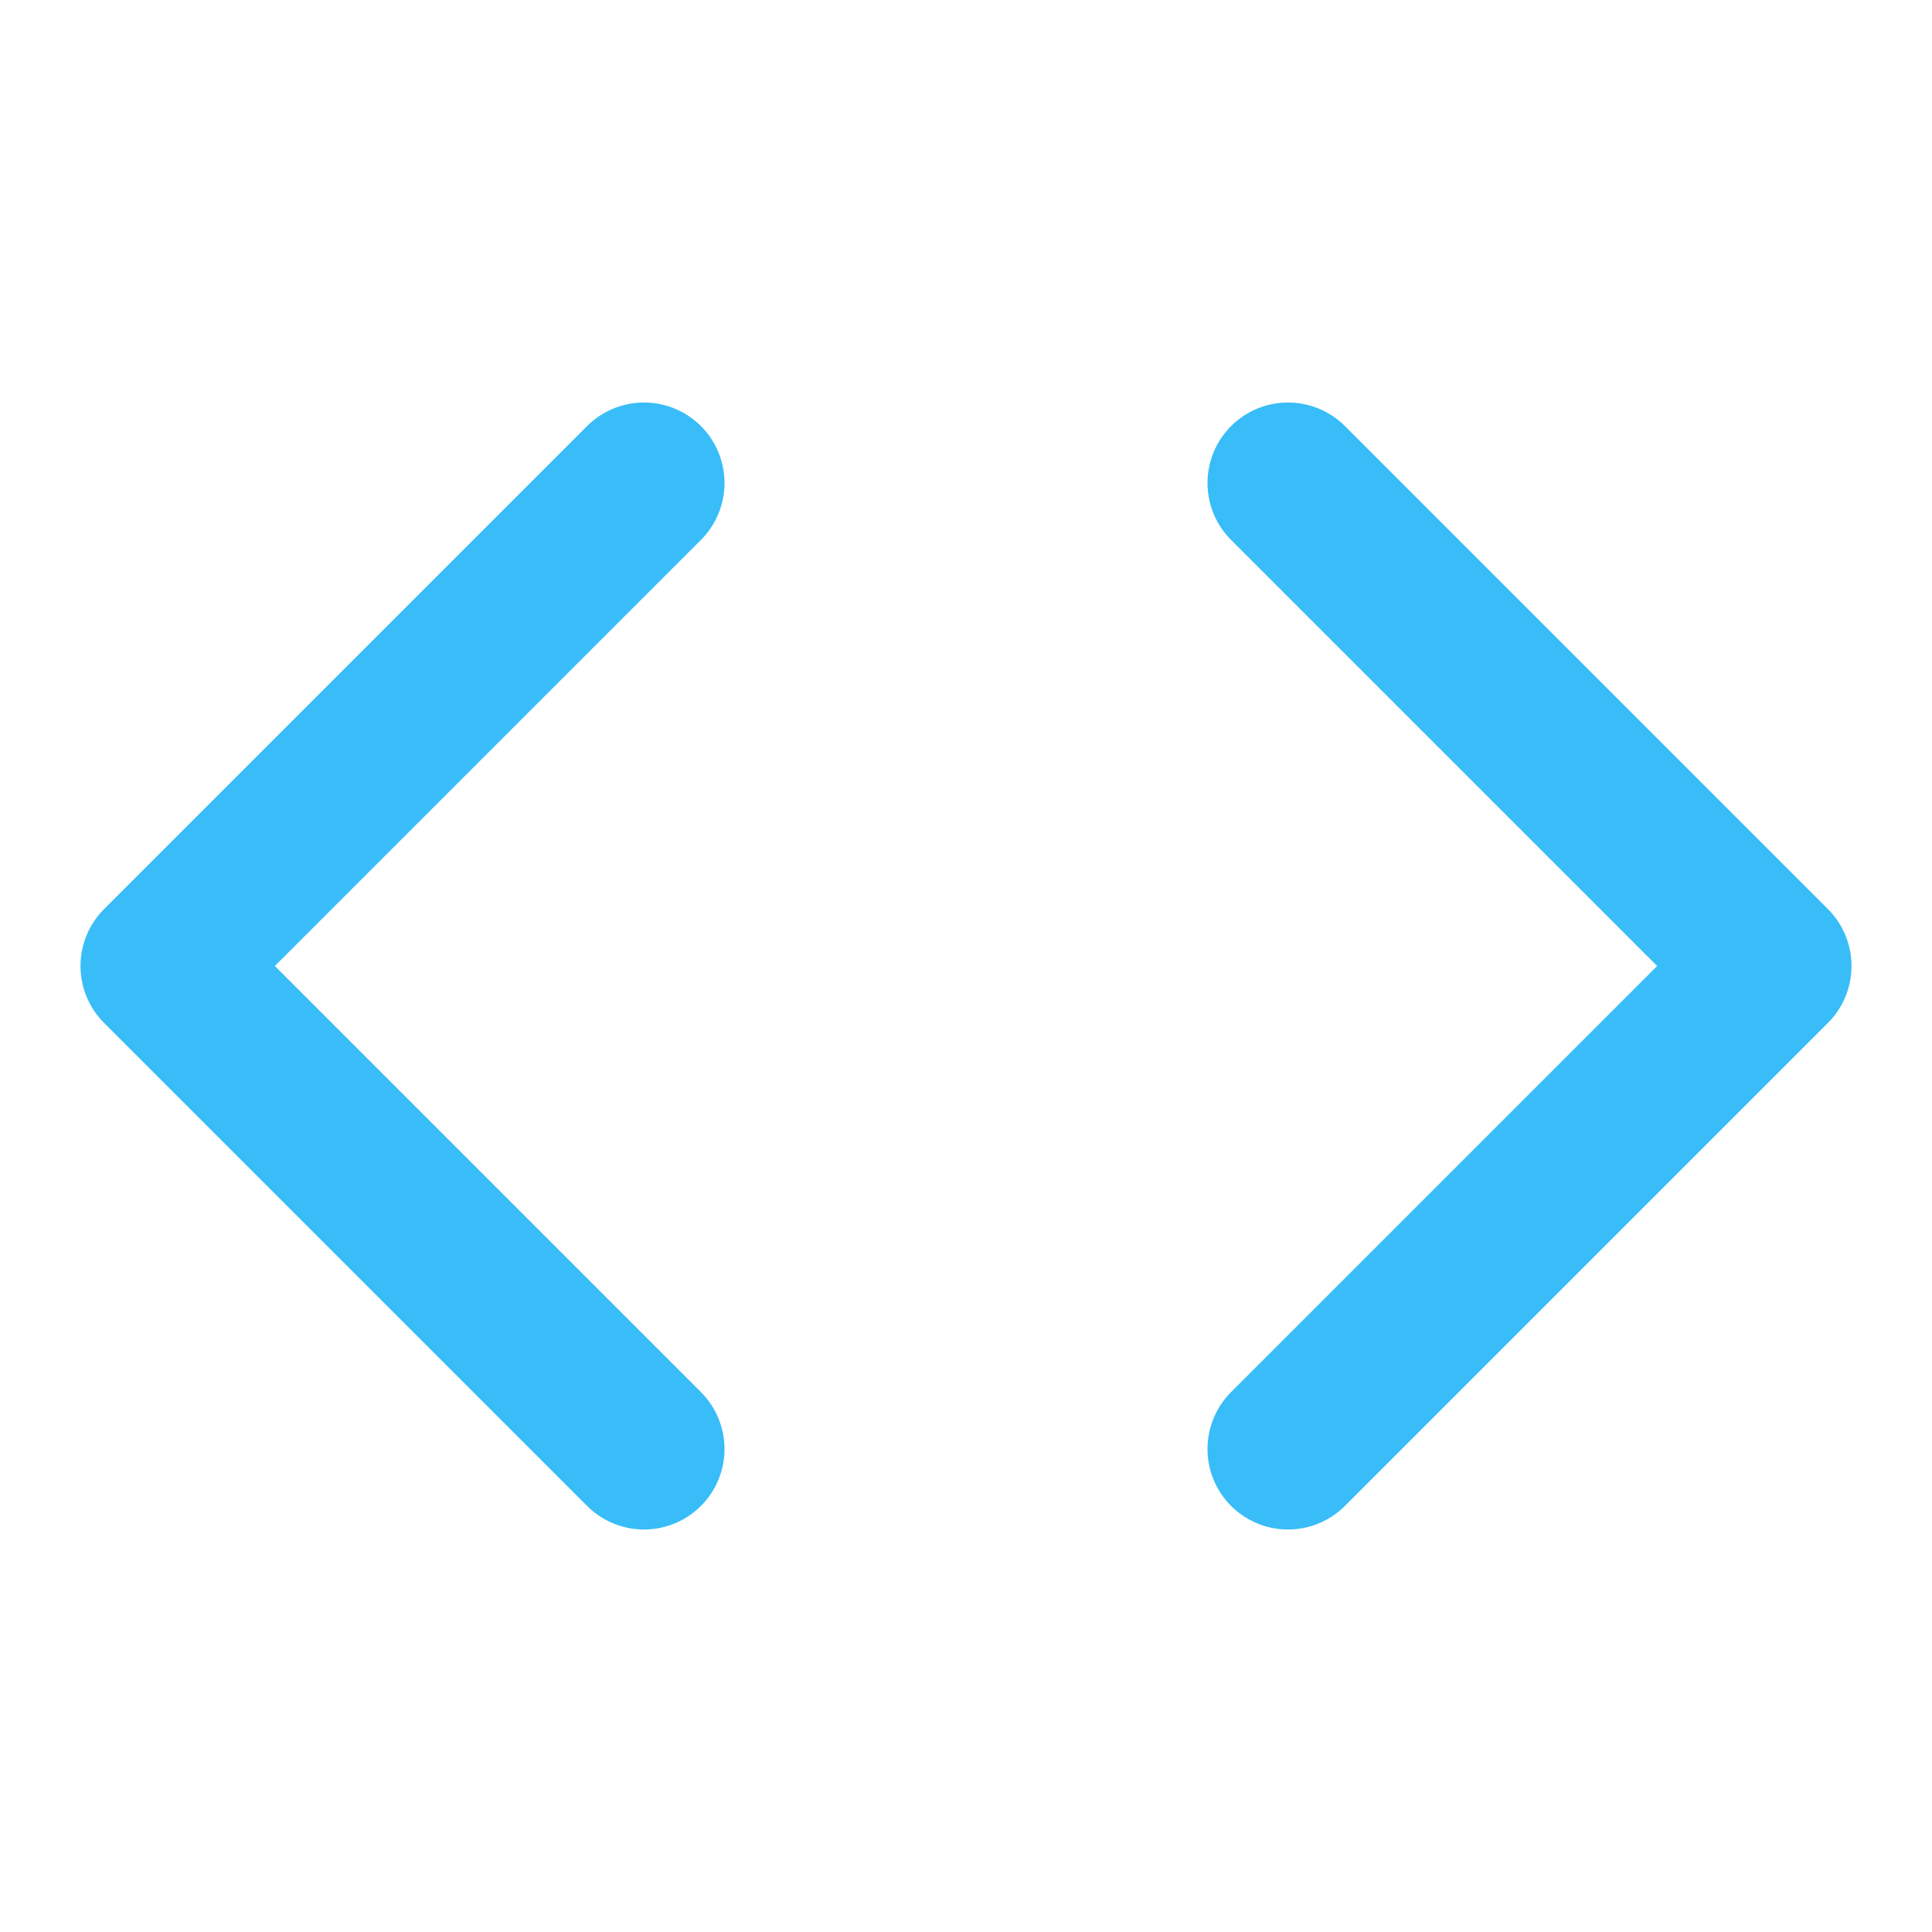
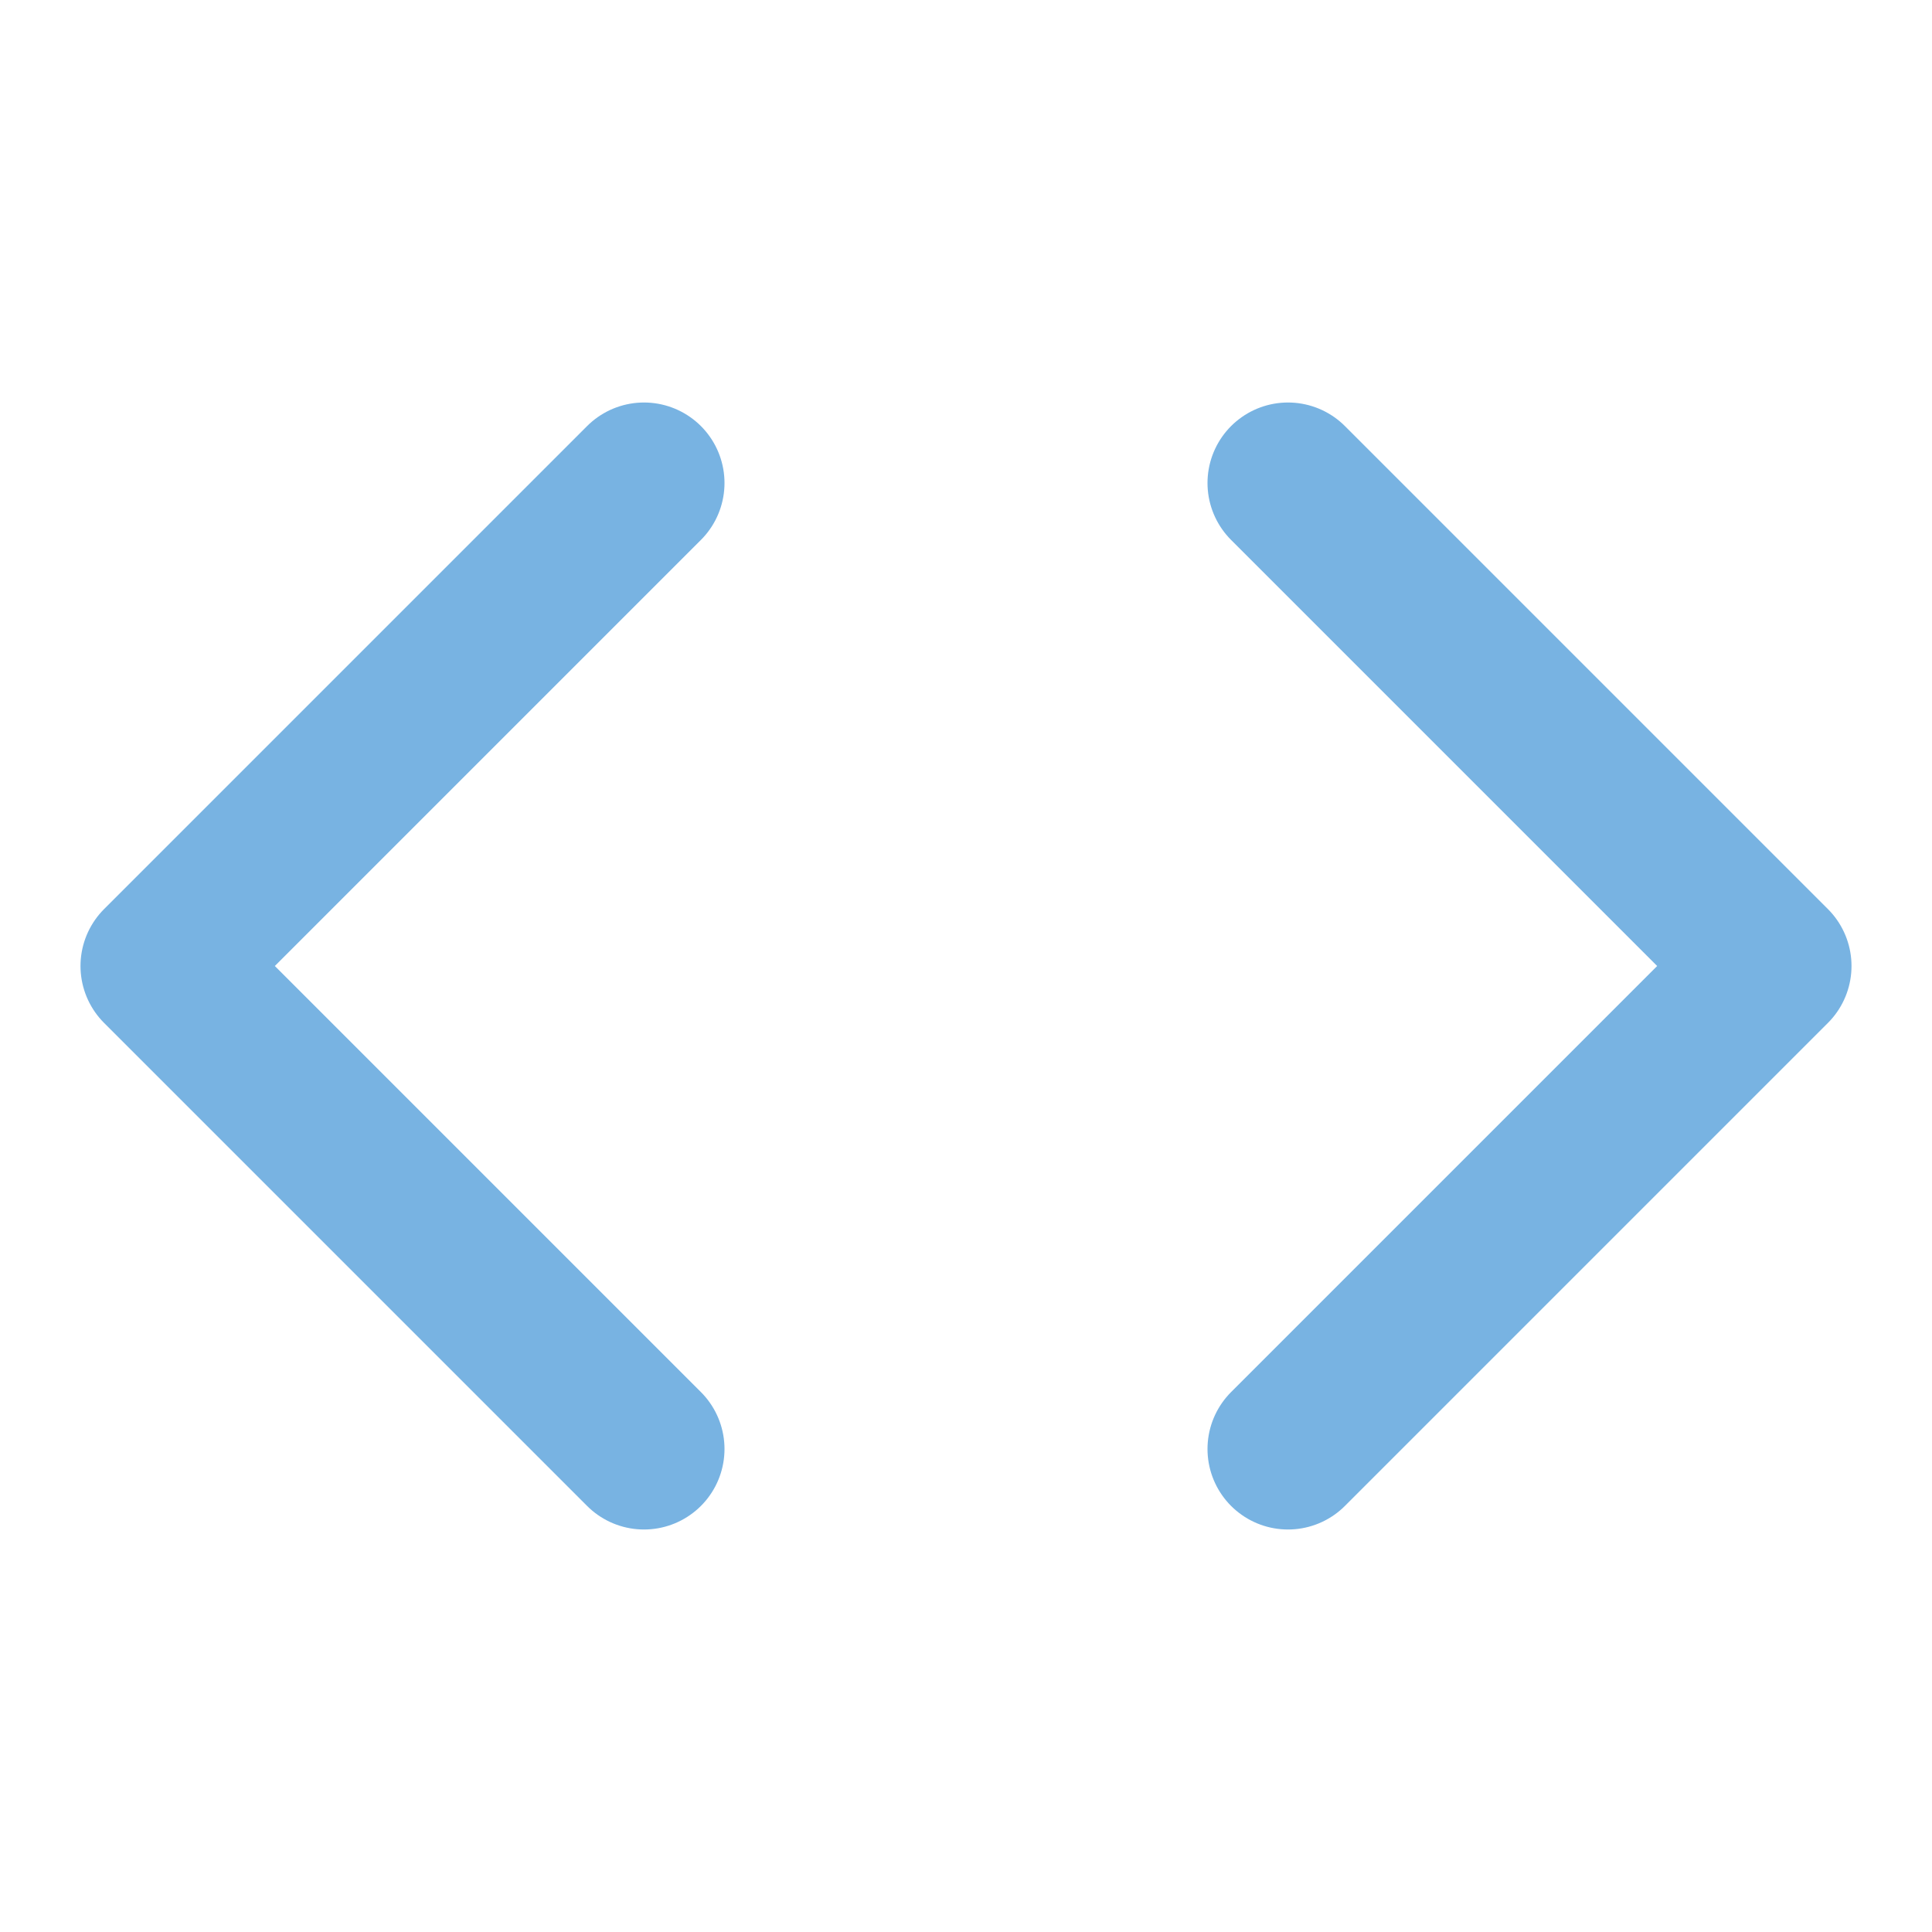
- <svg xmlns="http://www.w3.org/2000/svg" viewBox="0 0 24 24" fill="none" stroke="#38bdf8" stroke-width="2" stroke-linecap="round" stroke-linejoin="round">
+ <svg xmlns="http://www.w3.org/2000/svg" viewBox="0 0 24 24" fill="none" stroke="#78B3E2" stroke-width="2" stroke-linecap="round" stroke-linejoin="round">
  <polyline points="16 18 22 12 16 6" />
  <polyline points="8 6 2 12 8 18" />
</svg>
